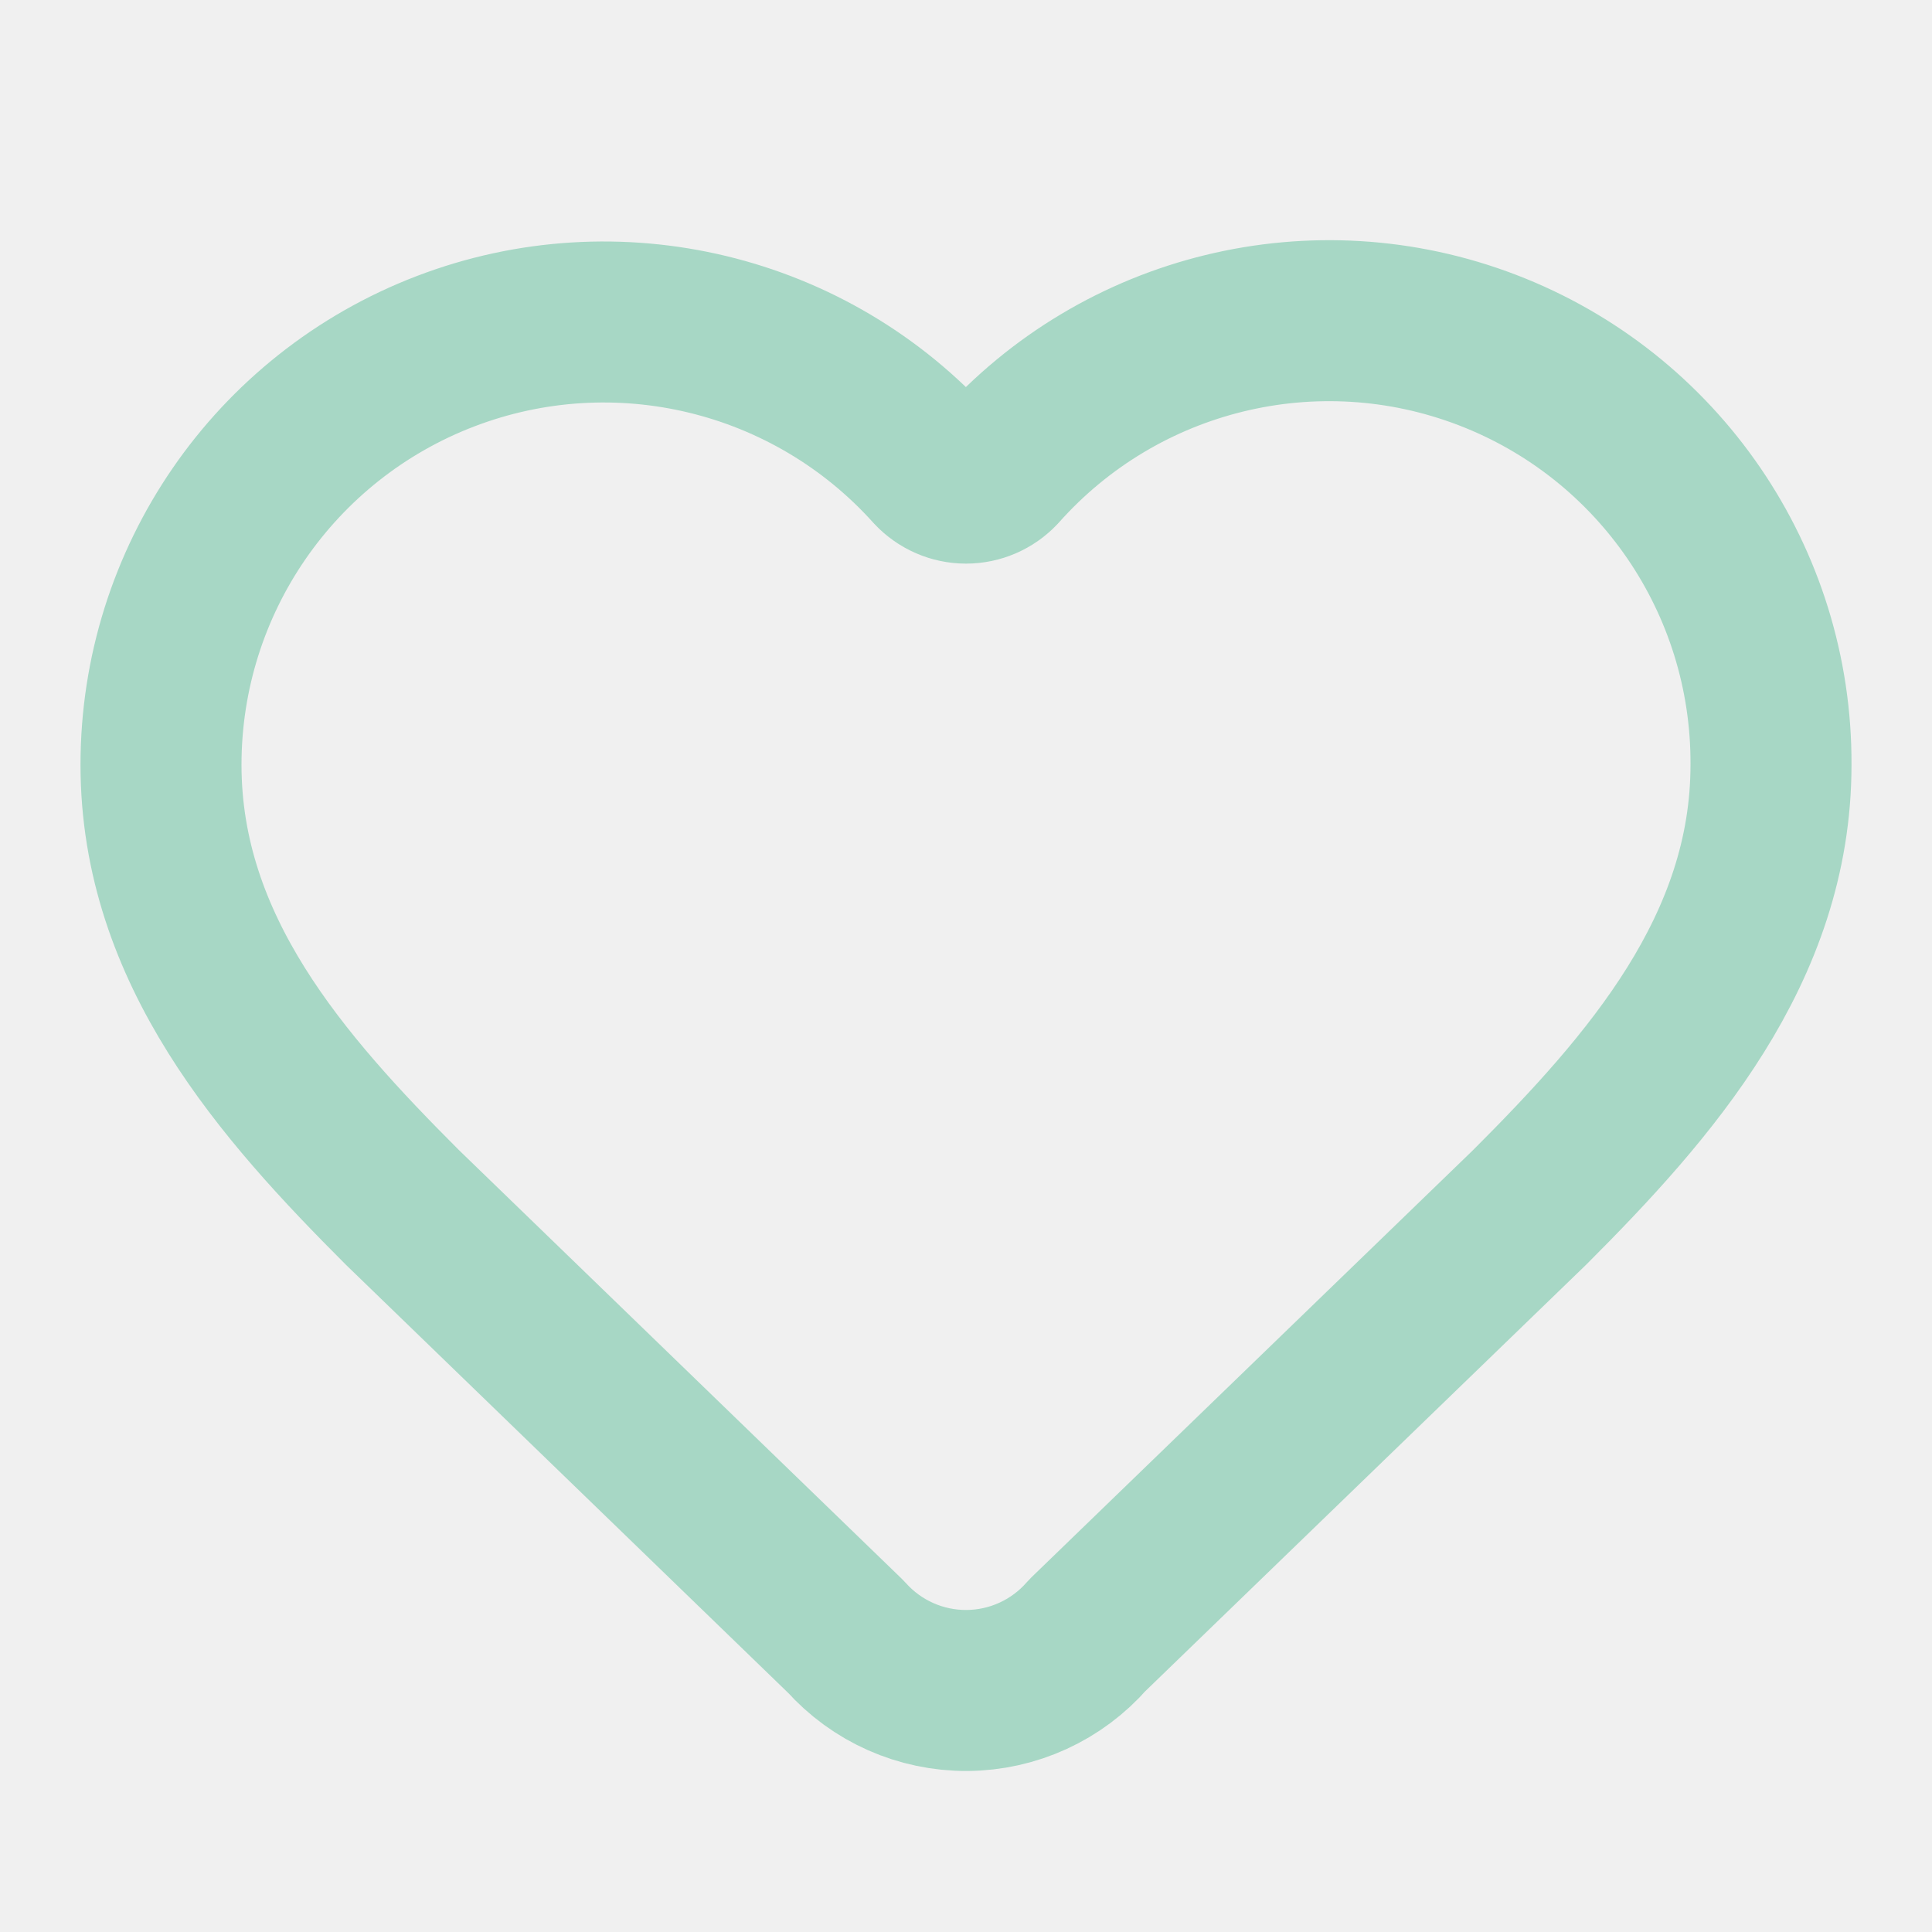
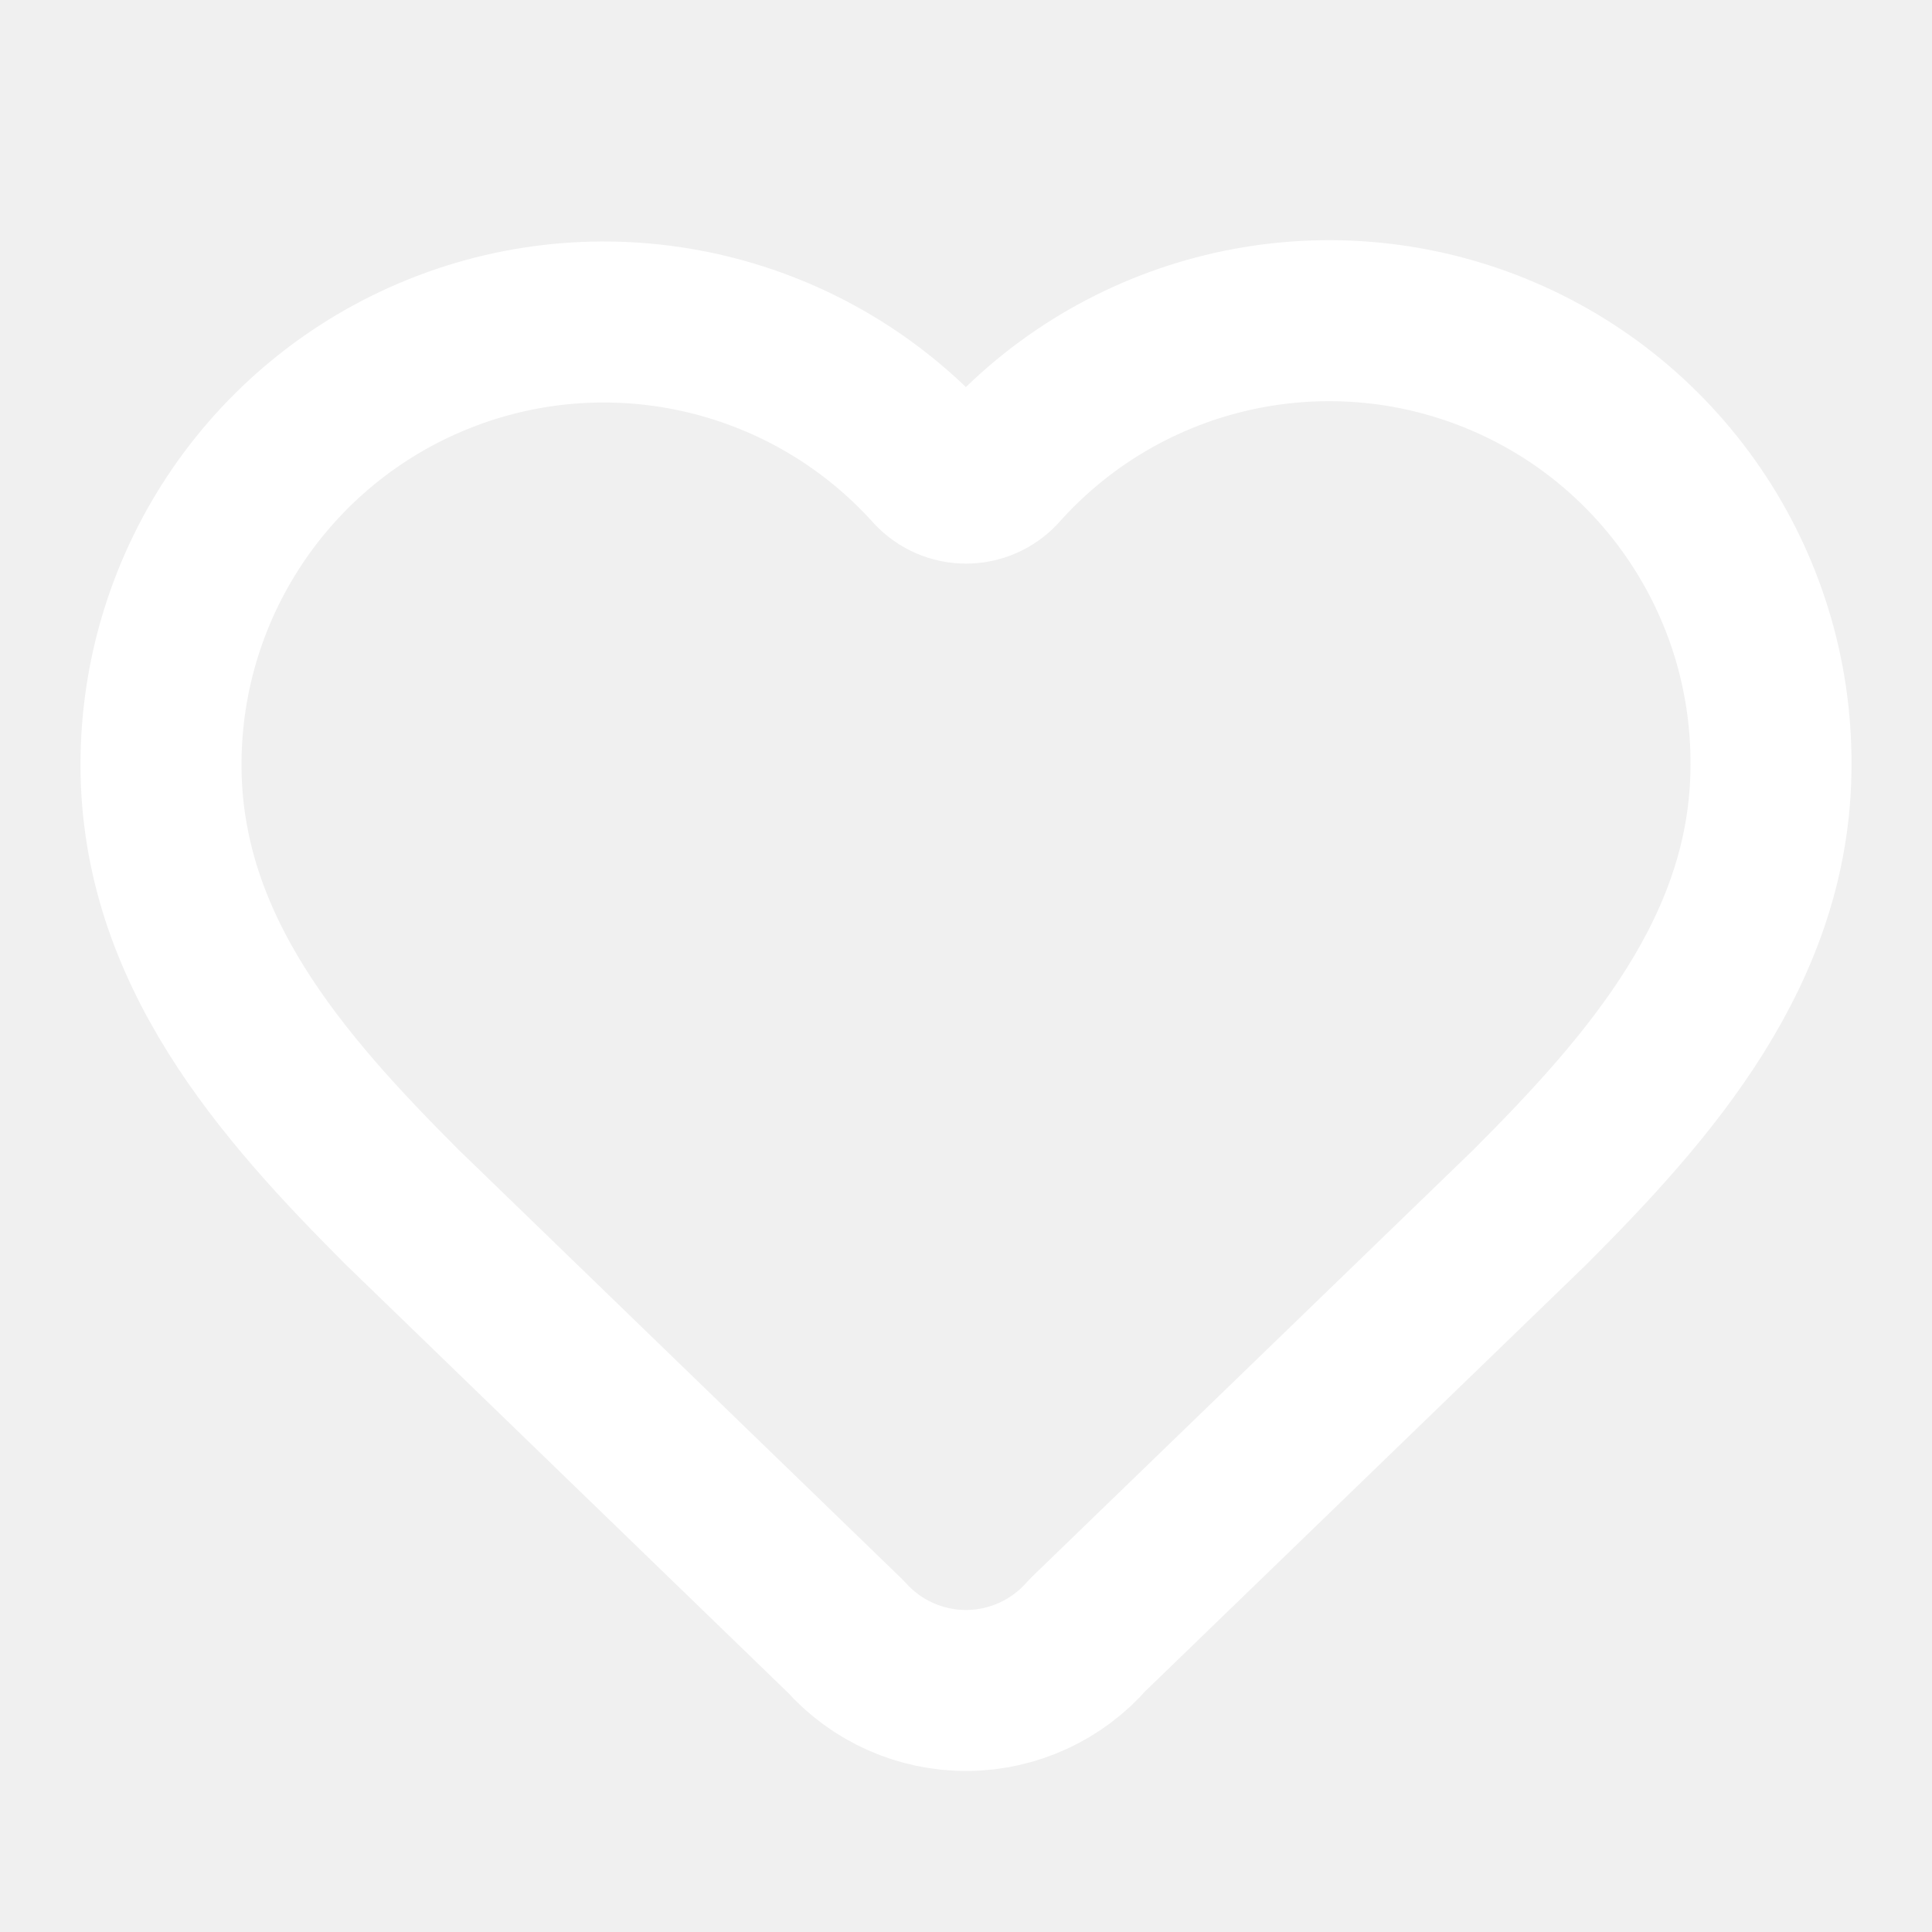
- <svg xmlns="http://www.w3.org/2000/svg" class="lucide lucide-heart" width="24" height="24" viewBox="0 0 24 24" fill="none" stroke="#A7D7C5" stroke-width="2" stroke-linecap="round" stroke-linejoin="round">
+ <svg xmlns="http://www.w3.org/2000/svg" class="lucide lucide-heart" width="24" height="24" viewBox="0 0 24 24" fill="none" stroke="#FFFFFF" stroke-width="2" stroke-linecap="round" stroke-linejoin="round">
  <path d="M2 9.5a5.5 5.5 0 0 1 9.591-3.676.56.56 0 0 0 .818 0A5.49 5.49 0 0 1 22 9.5c0 2.29-1.5 4-3 5.5l-5.492 5.313a2 2 0 0 1-3 .019L5 15c-1.5-1.5-3-3.2-3-5.5" />
</svg>
